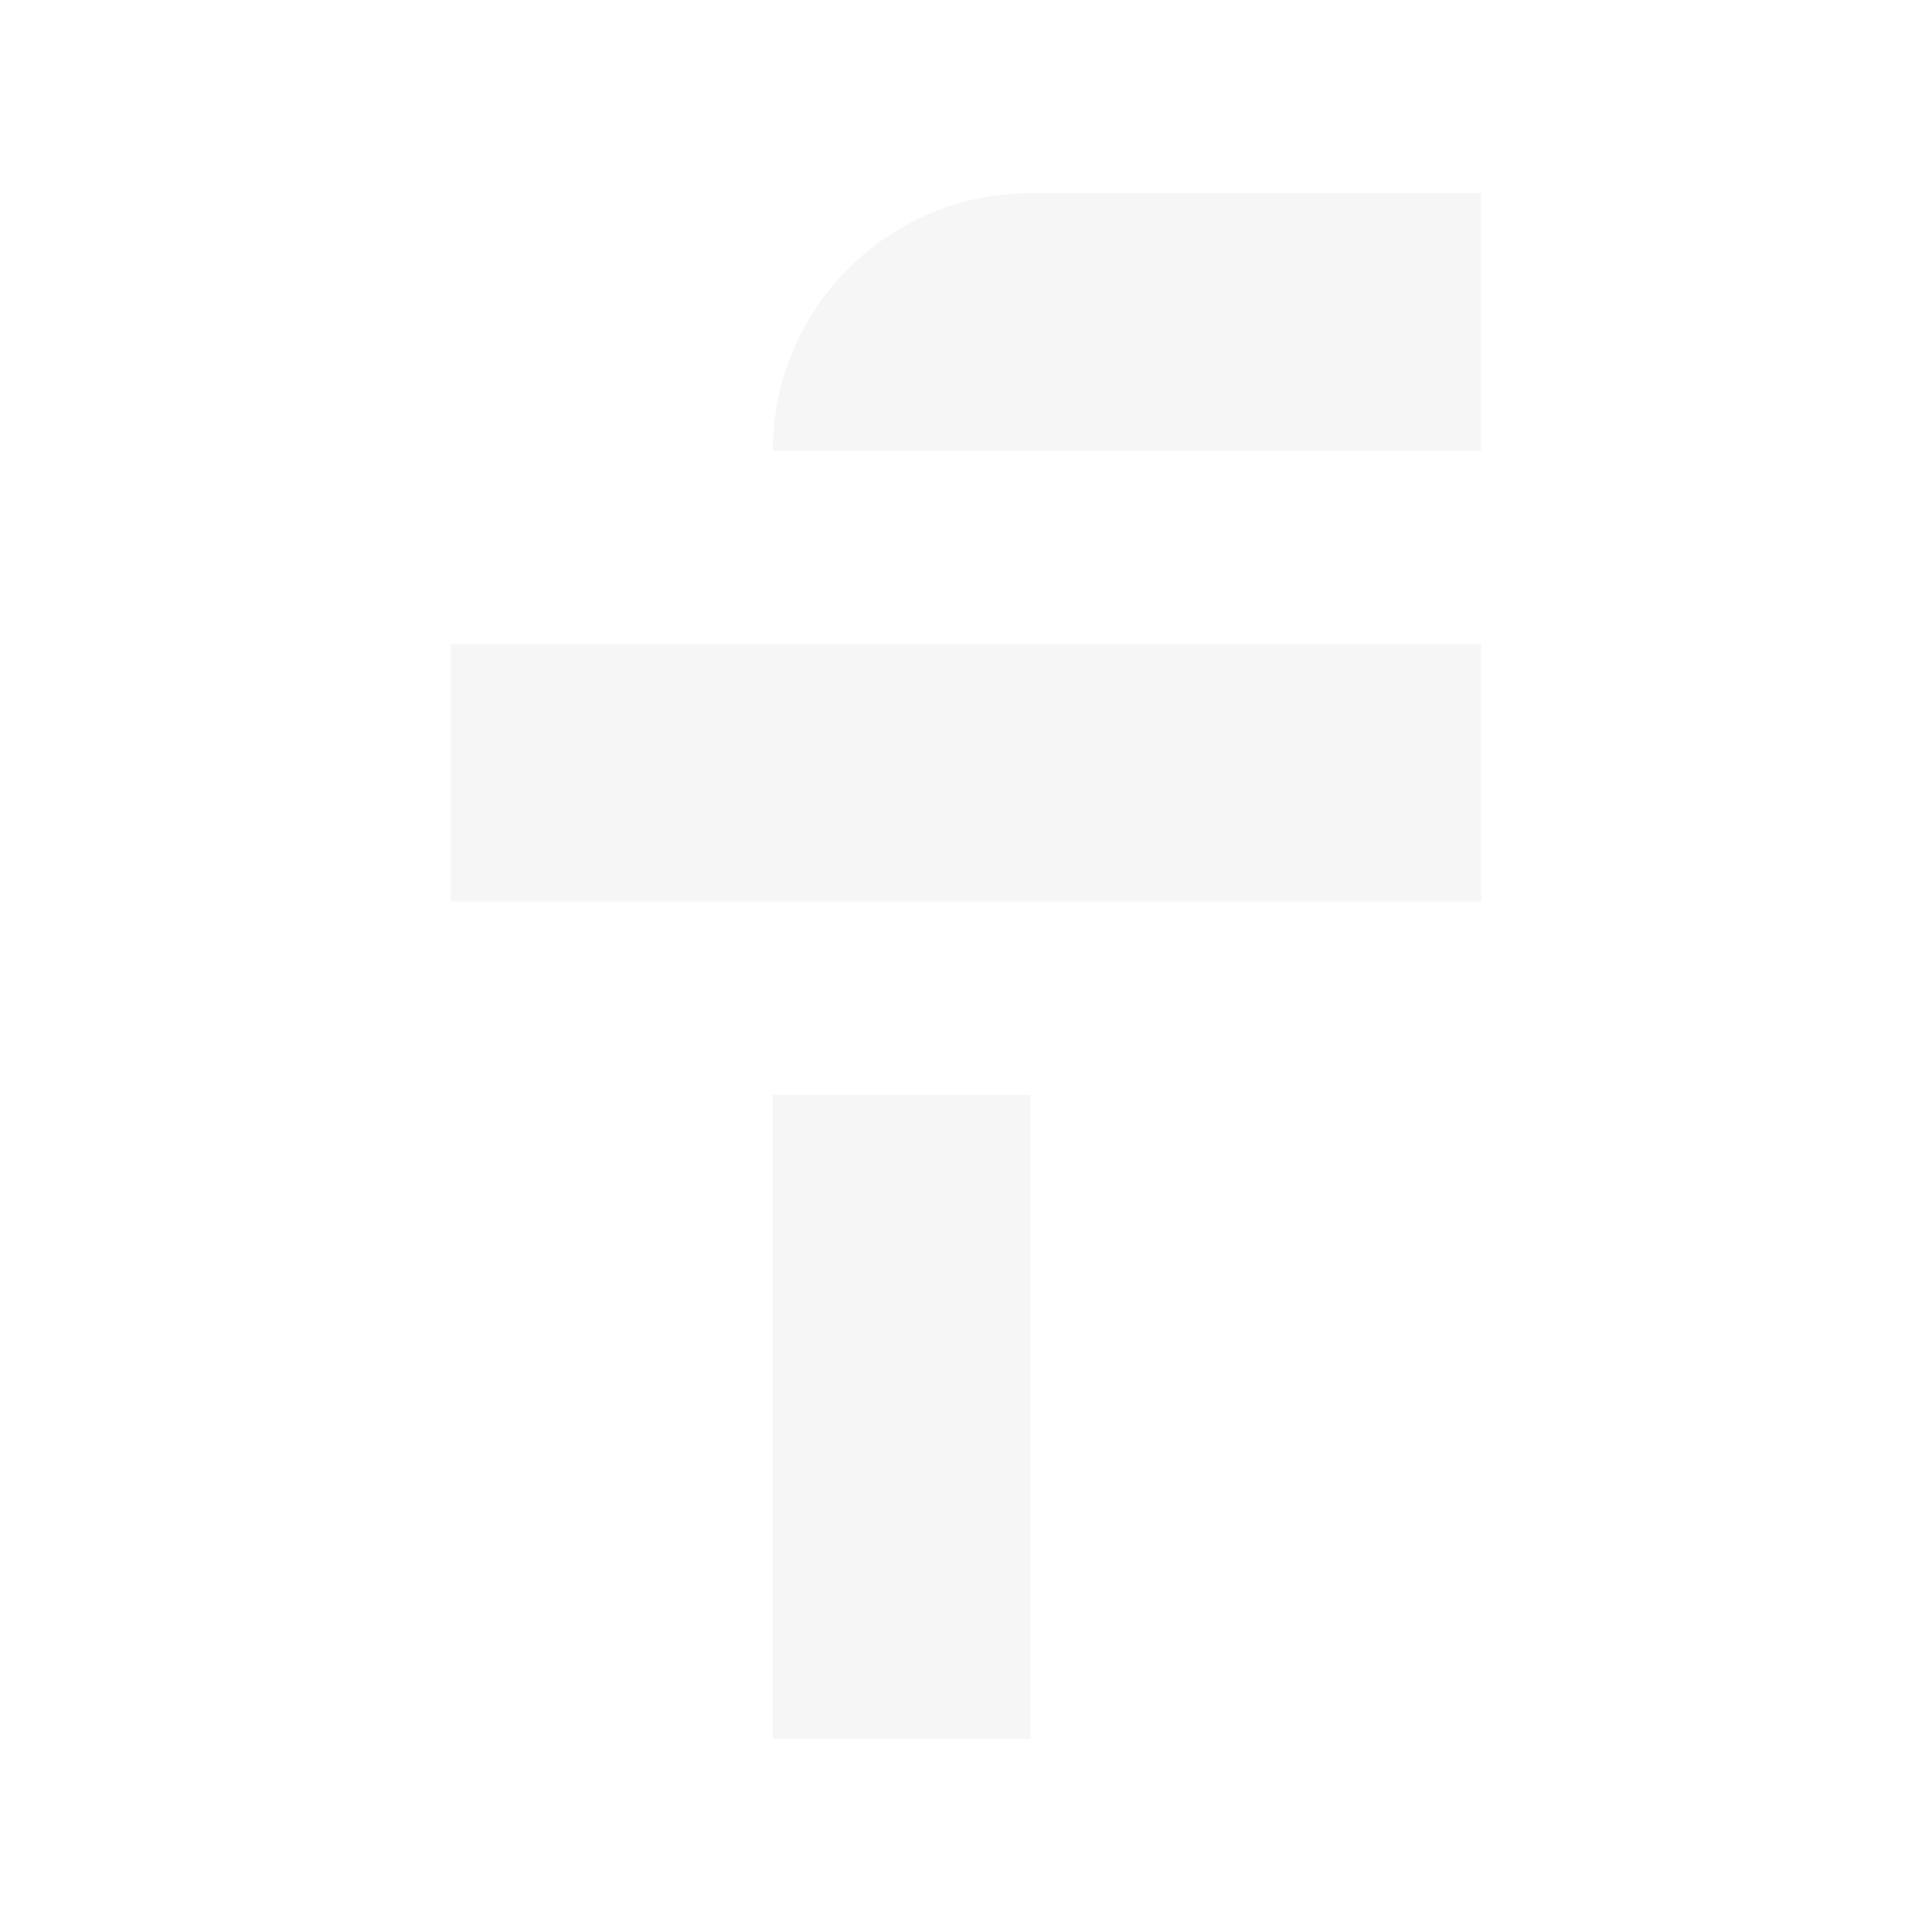
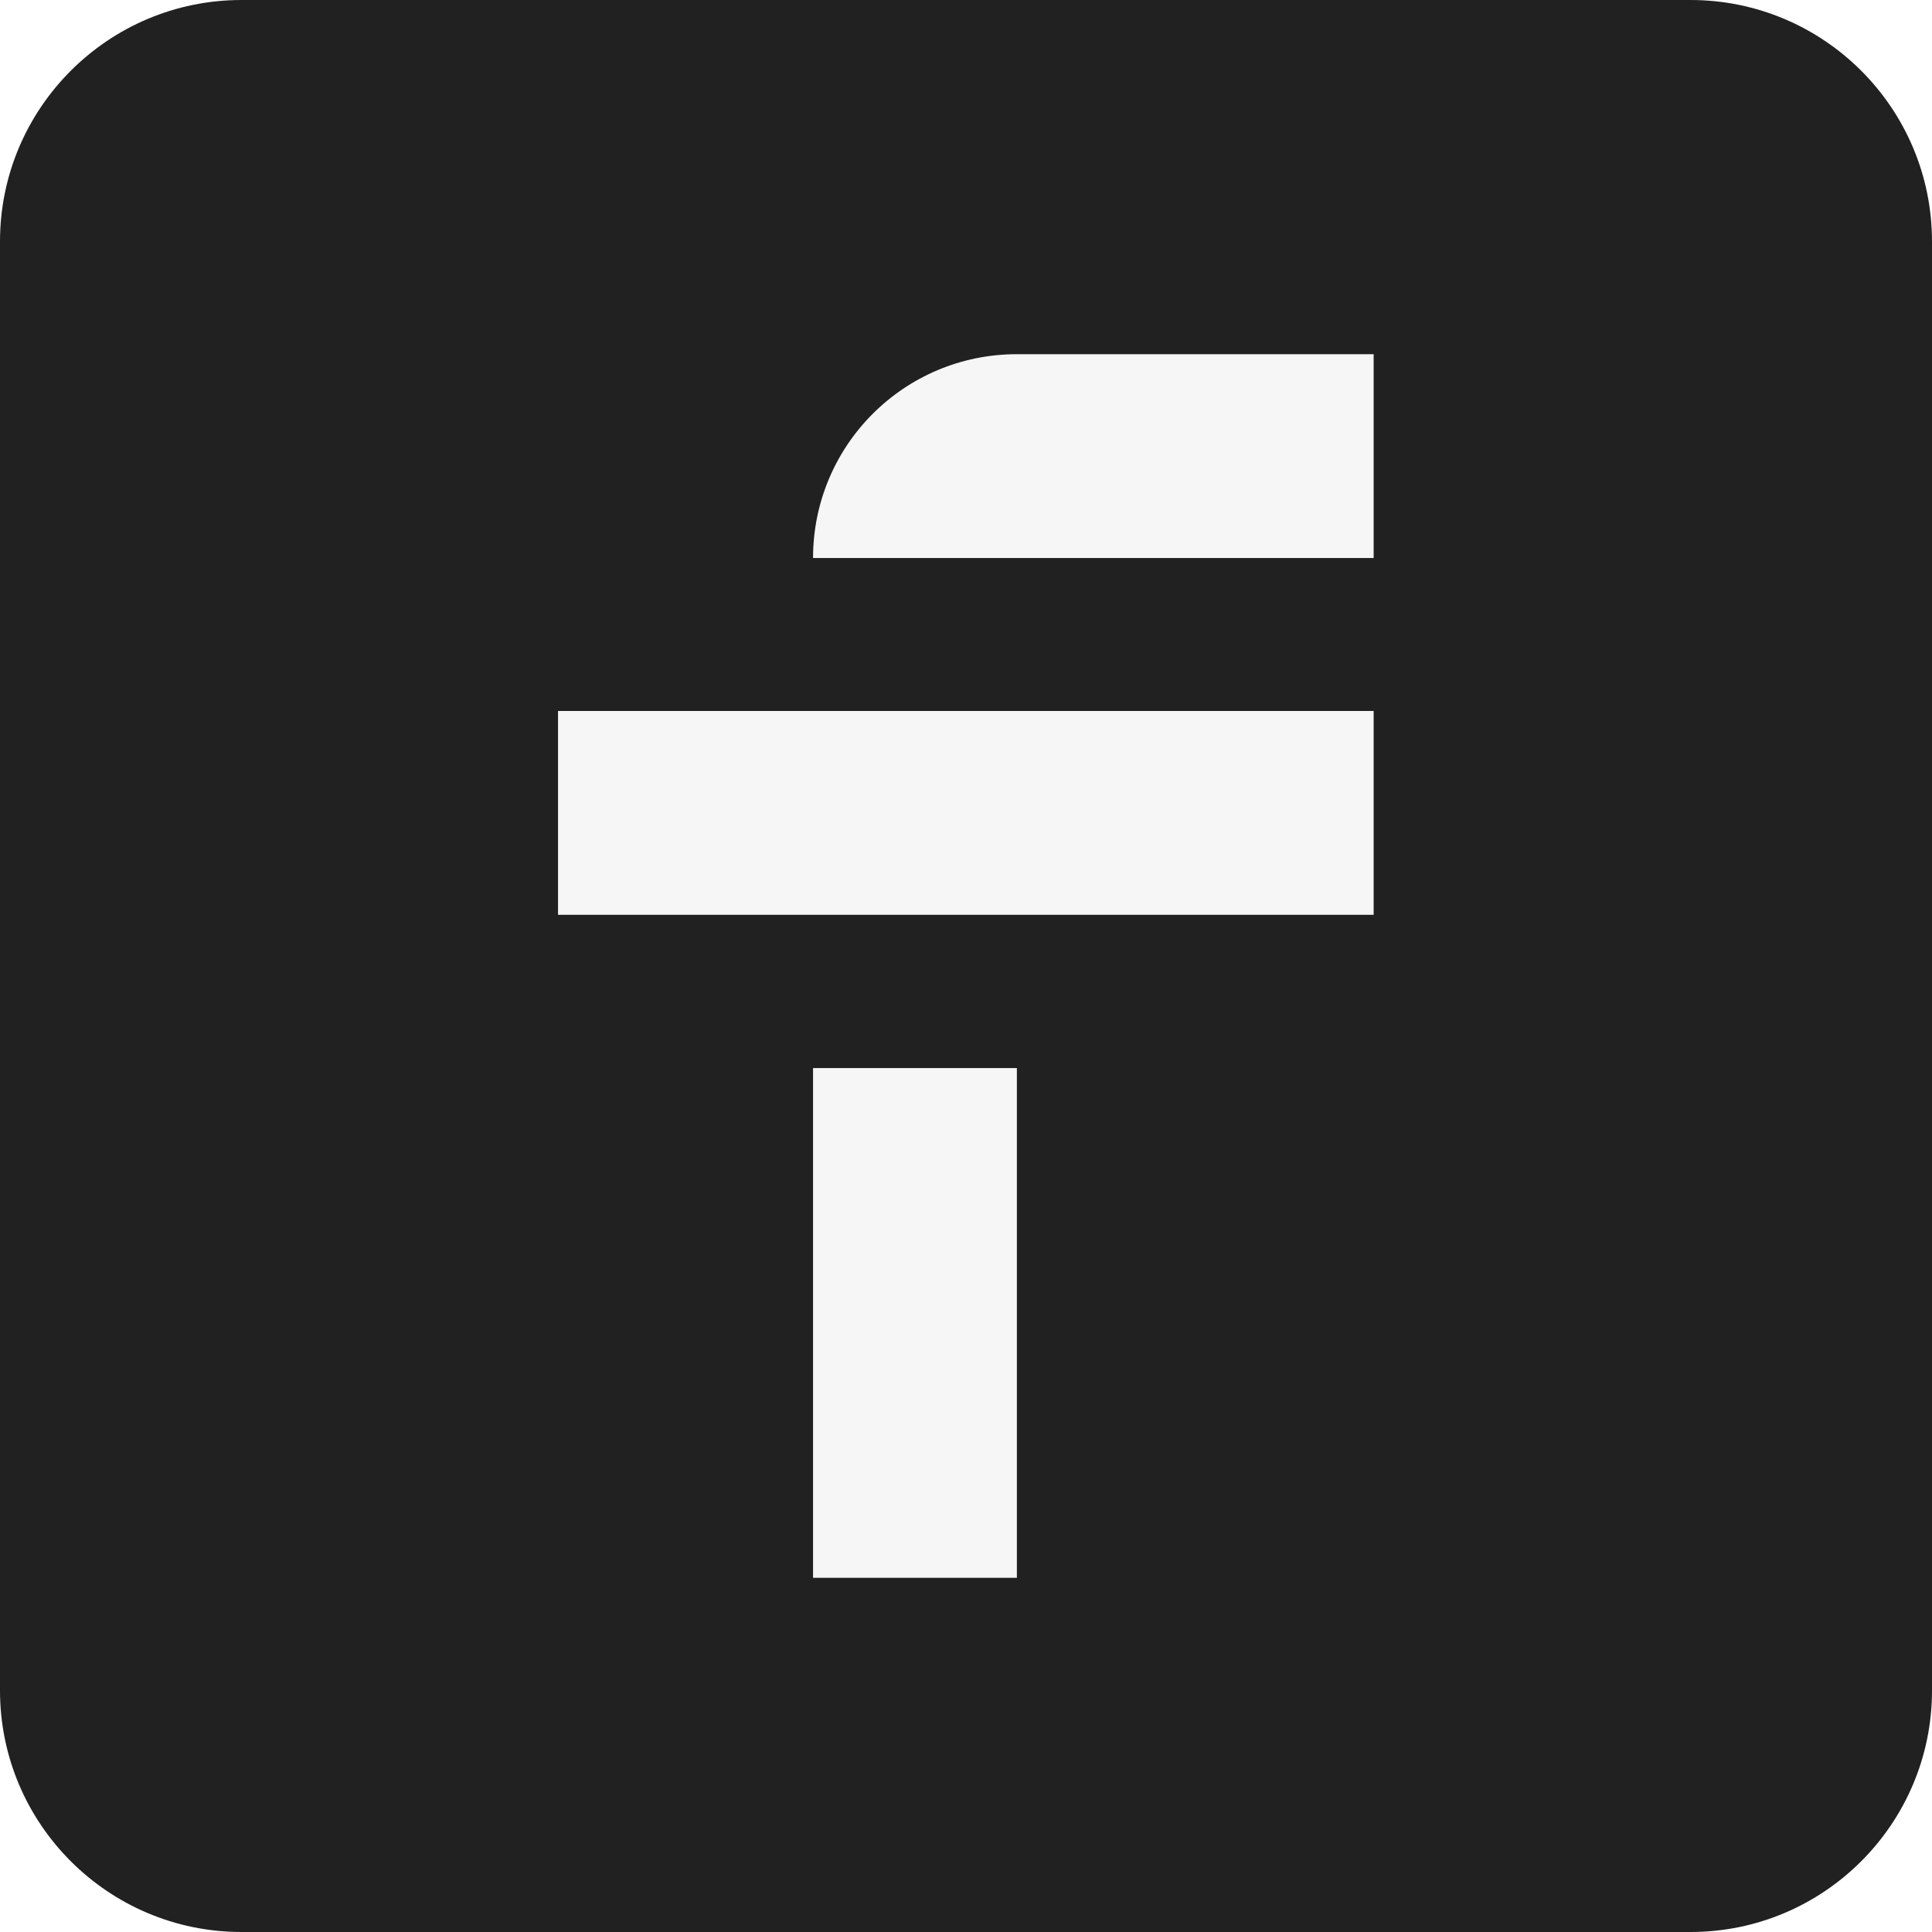
<svg xmlns="http://www.w3.org/2000/svg" version="1.1" id="Capa_1" x="0px" y="0px" viewBox="0 0 600 600" style="enable-background:new 0 0 600 600;" xml:space="preserve">
  <style type="text/css">
- 	.st0{fill:#F6F6F6;}
+ 	.st0{fill:#212121;}
+ 	.st1{fill:#F6F6F6;}
</style>
+   <path class="st0" d="M525,600H75c-41.4,0-75-33.6-75-75V75C0,33.6,33.6,0,75,0h450c41.4,0,75,33.6,75,75v450  C600,566.4,566.4,600,525,600z" />
  <g>
-     <rect x="140" y="200" class="st0" width="320" height="80" />
-     <path class="st0" d="M320,60h140v80H240l0,0C240,95.8,275.8,60,320,60z" />
-     <rect x="240" y="340" class="st0" width="80" height="200" />
+     <rect x="173.3" y="220.8" class="st1" width="253.3" height="63.3" />
+     <path class="st1" d="M315.8,110h110.8v63.3H252.5l0,0C252.5,138.3,280.8,110,315.8,110z" />
+     <rect x="252.5" y="331.7" class="st1" width="63.3" height="158.3" />
  </g>
</svg>
